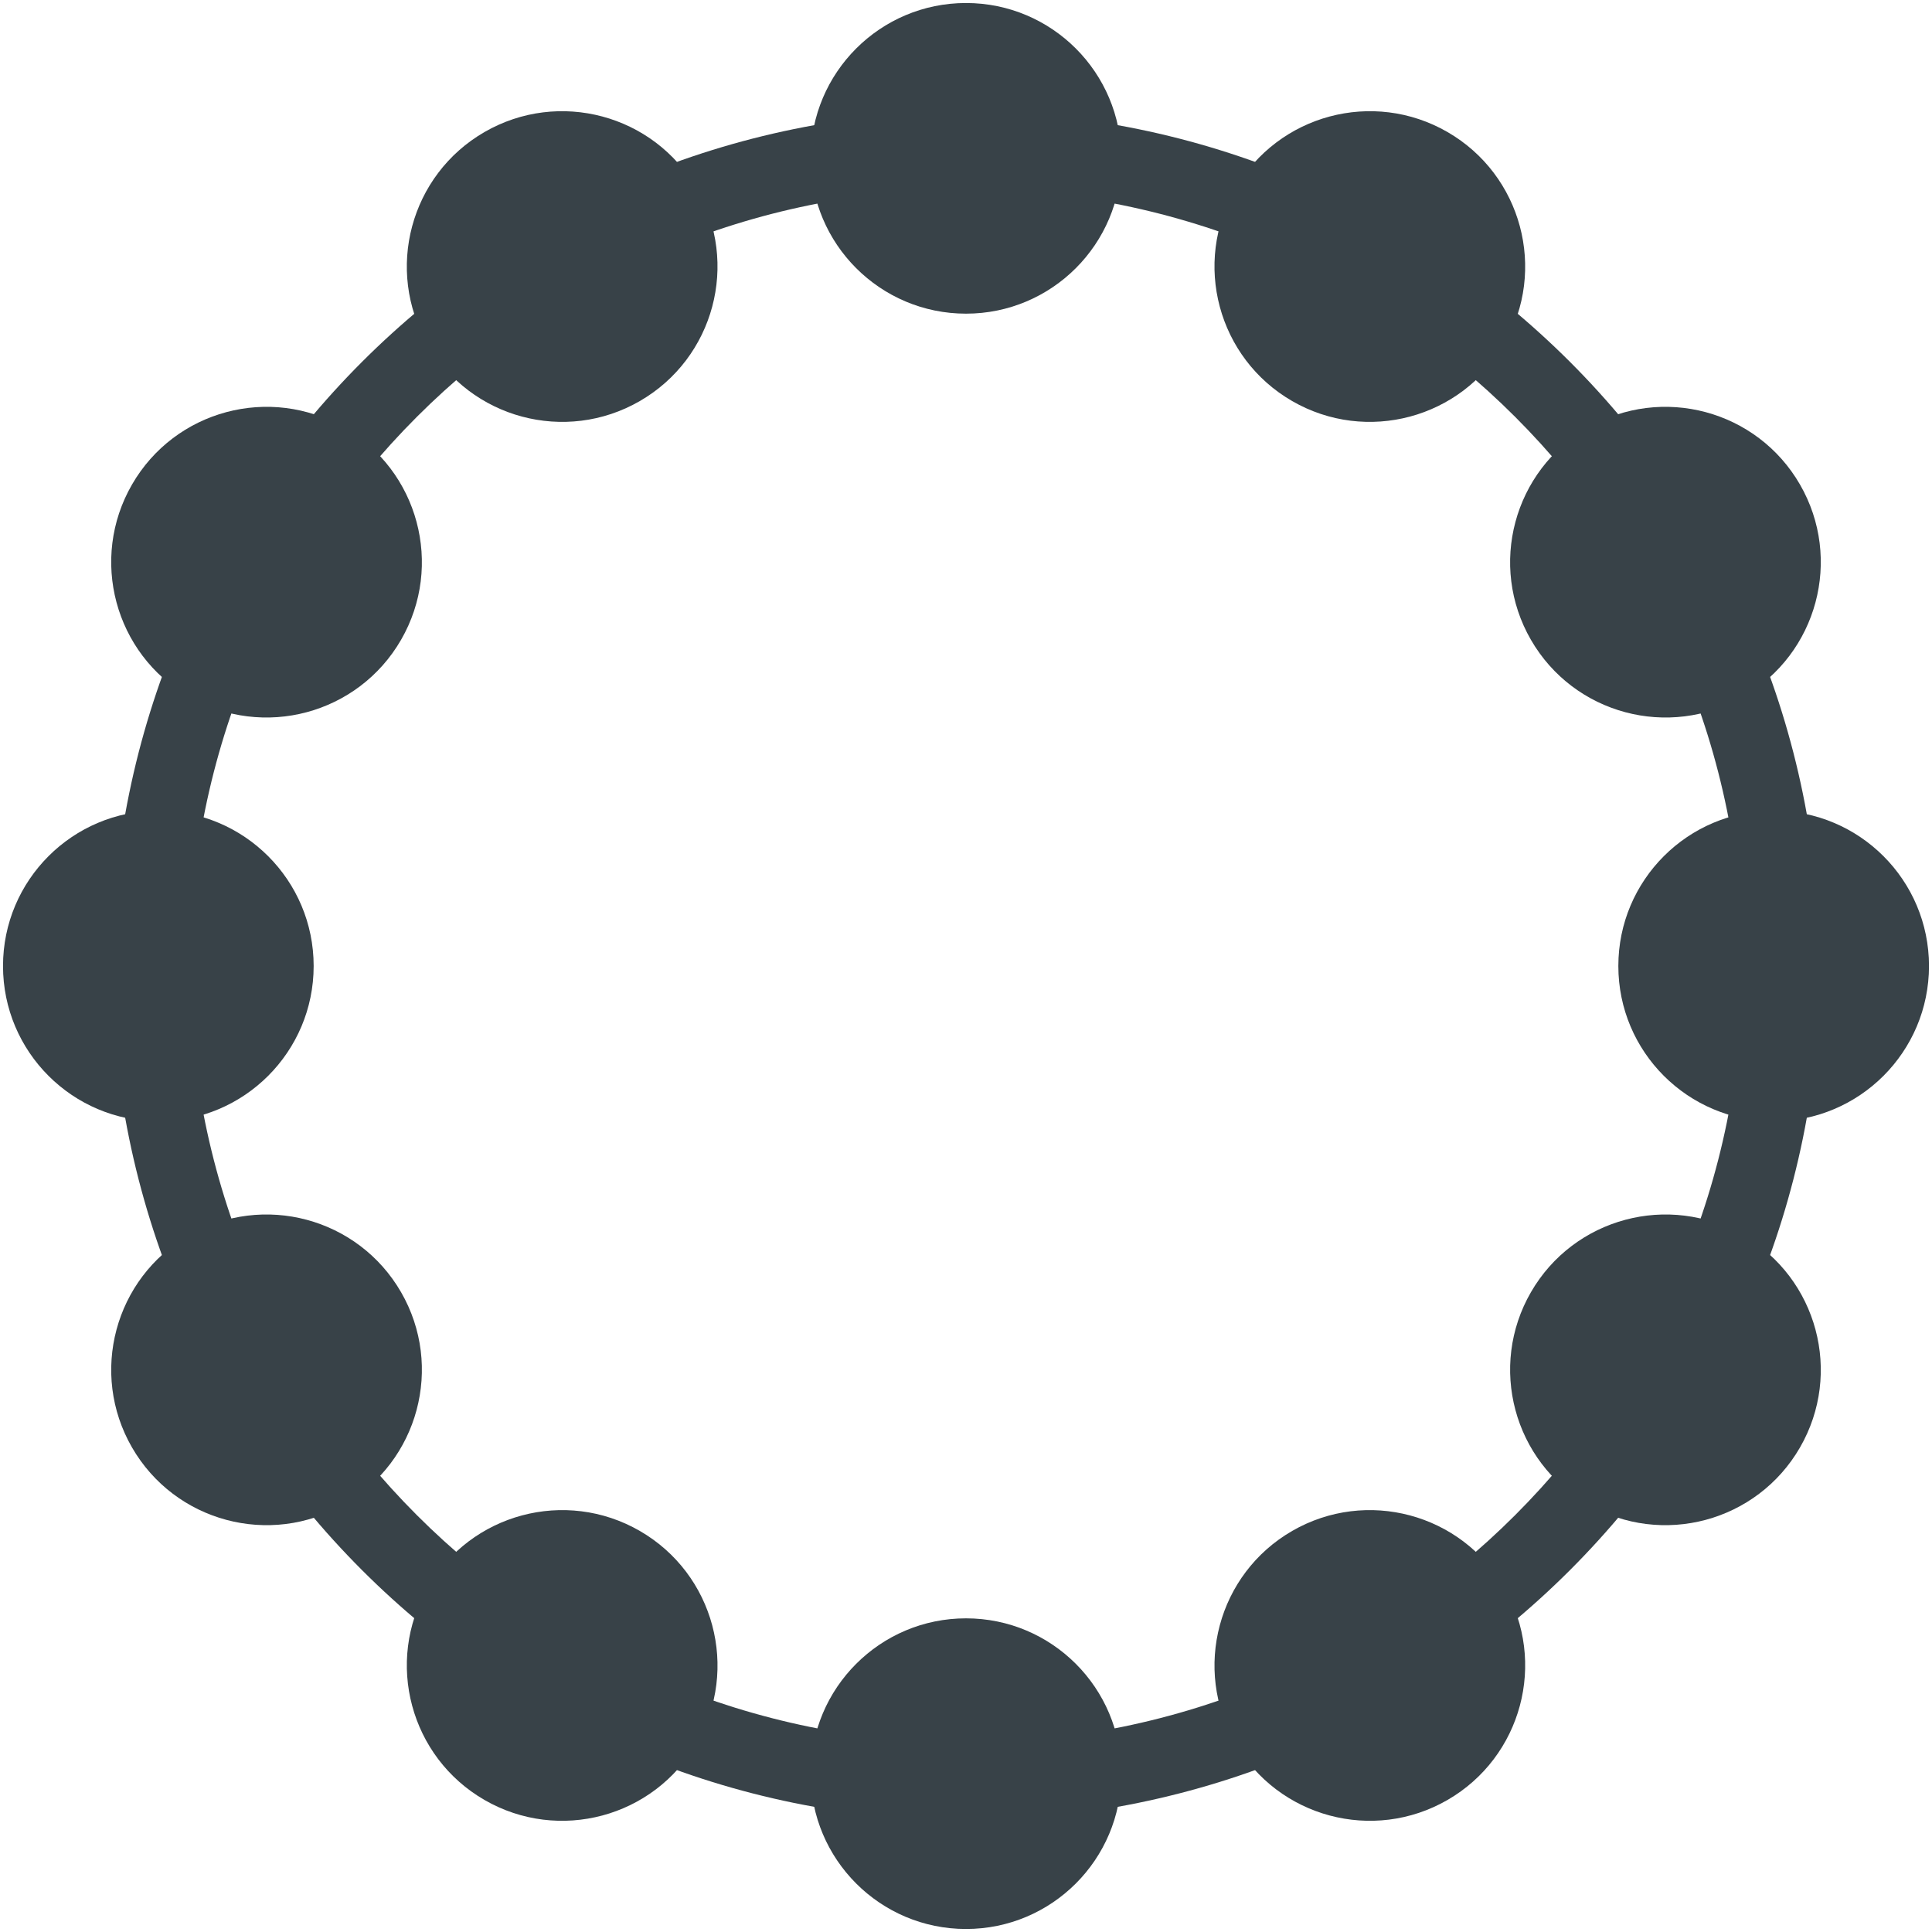
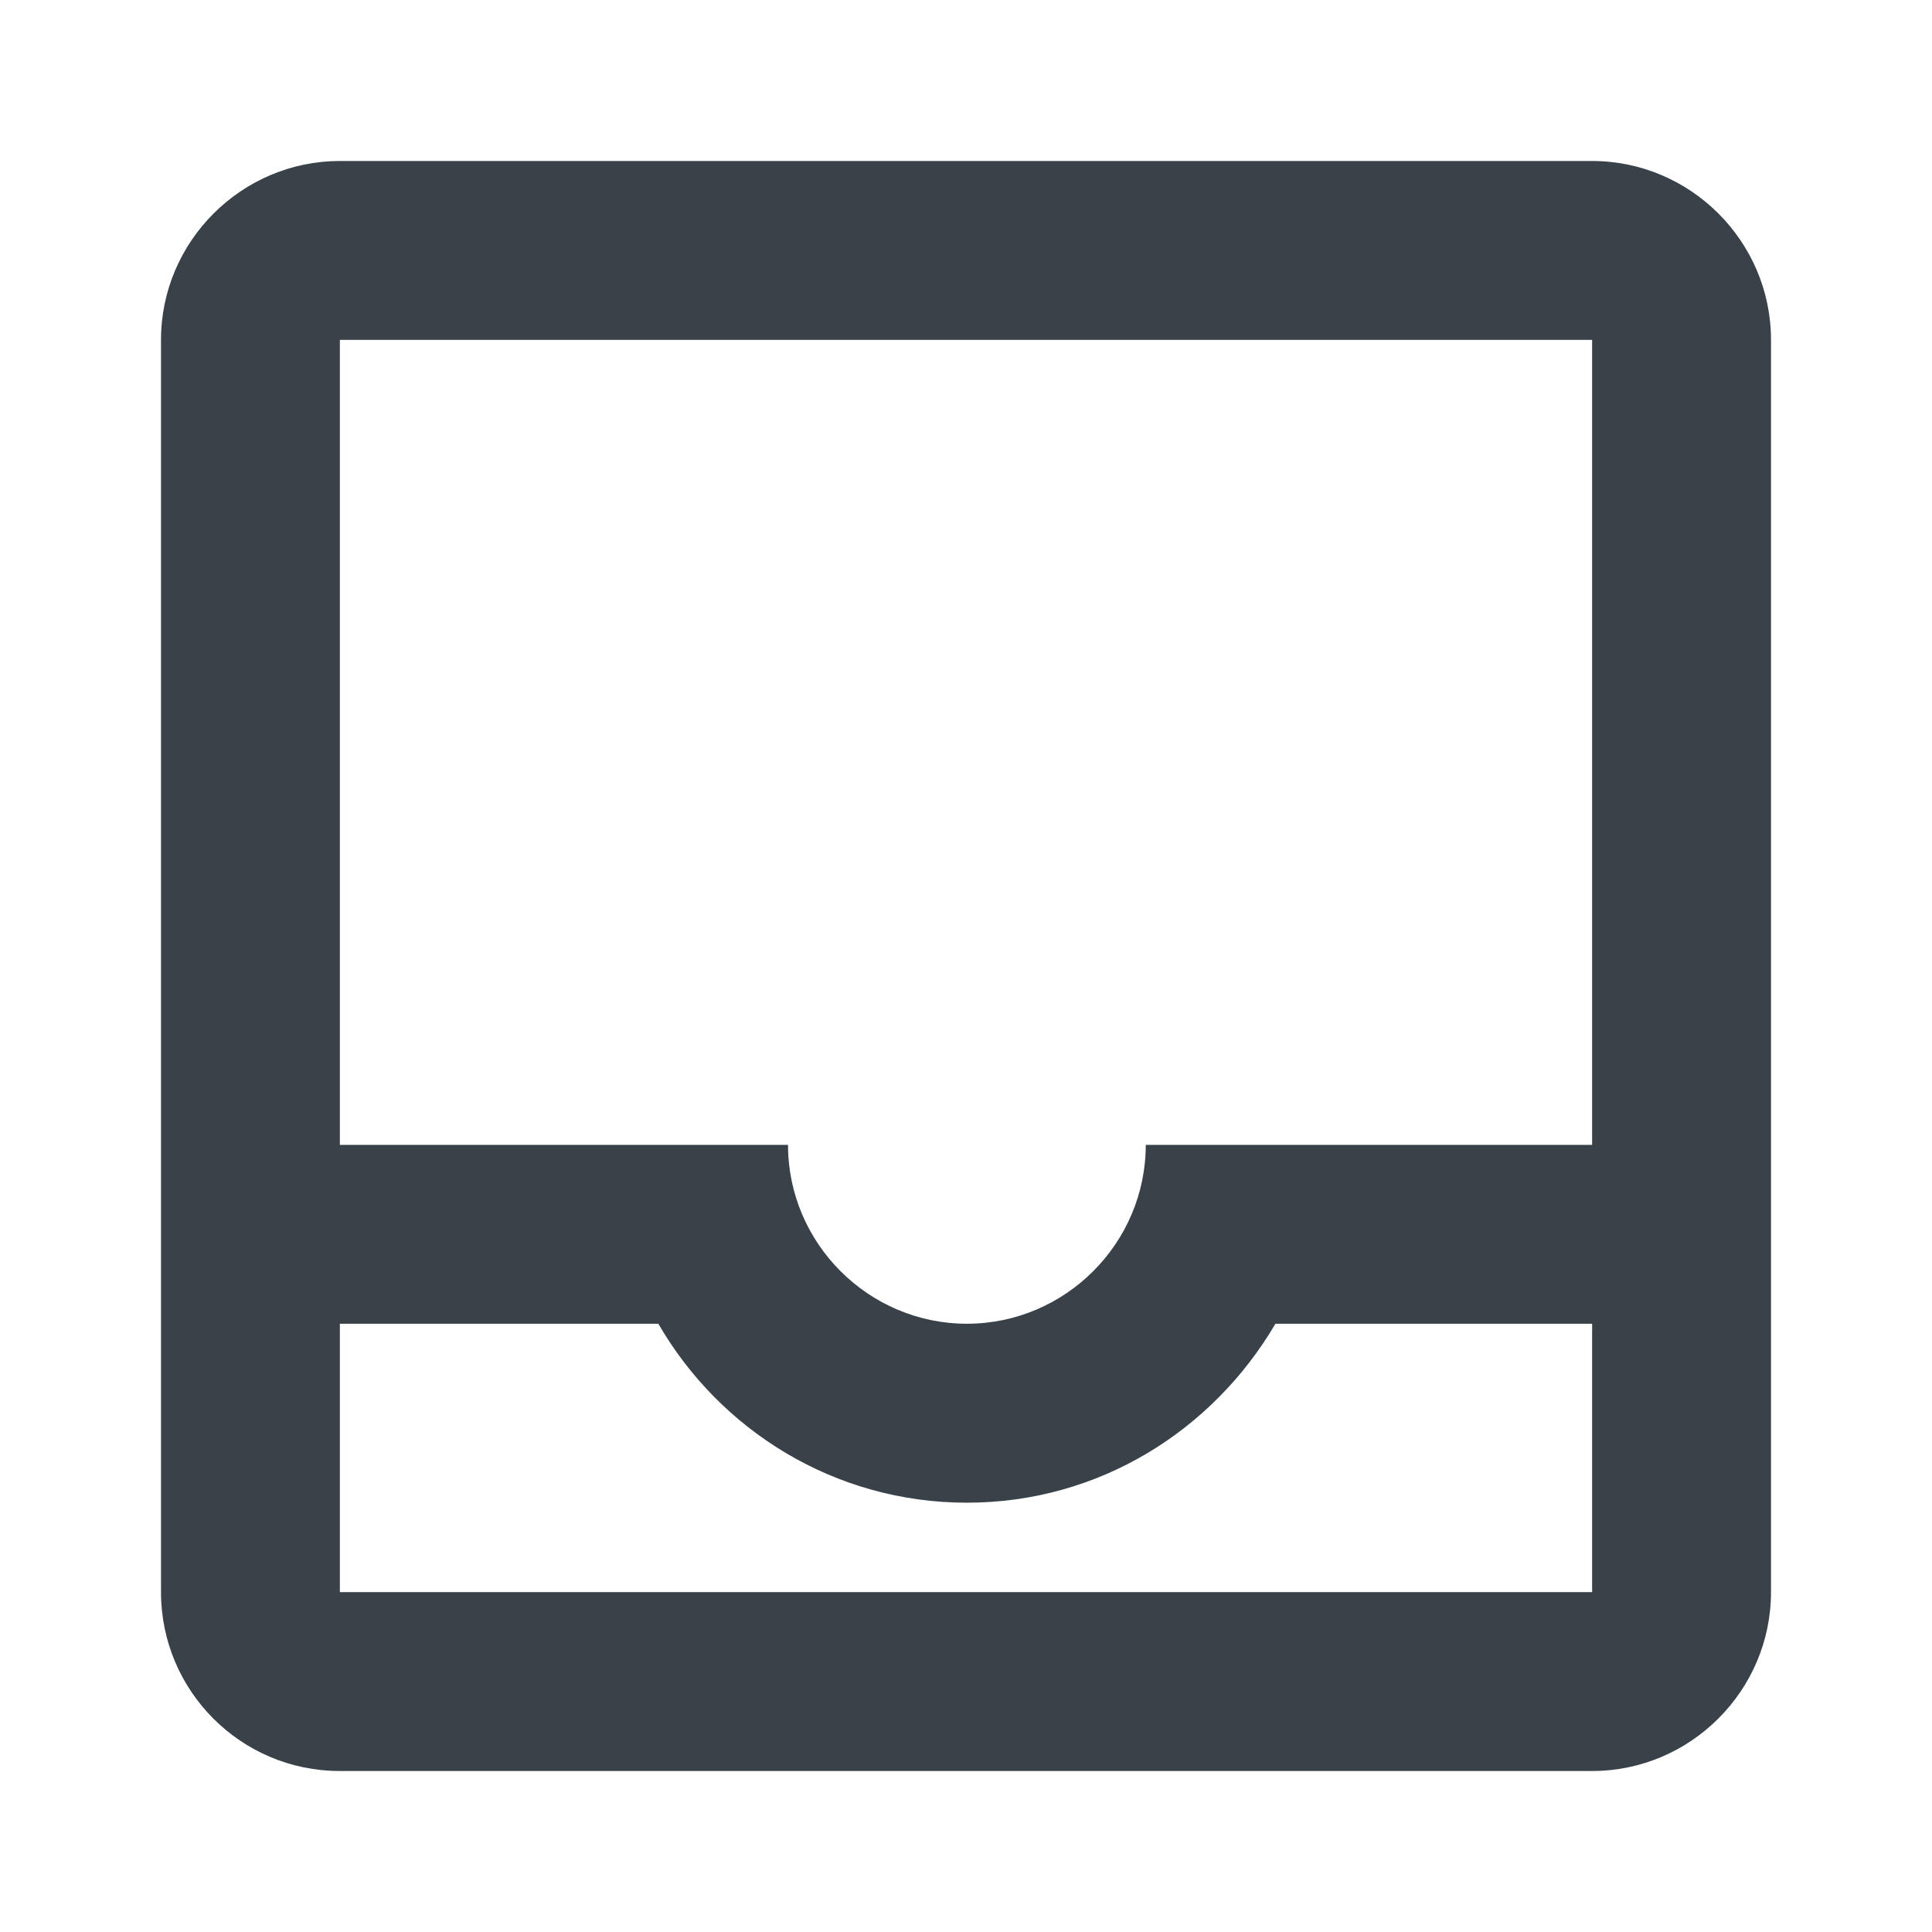
- <svg xmlns="http://www.w3.org/2000/svg" width="243px" height="243px" viewBox="0 0 243 243" version="1.1">
-   <defs />
-   <g id="Page-1" stroke="none" stroke-width="1" fill="none" fill-rule="evenodd">
-     <g id="Artboard" transform="translate(-6, -7)" fill="#384248">
-       <g id="Container-D" transform="translate(6, 7)">
-         <ellipse id="Oval-2-Copy-7" cx="121.5" cy="223.085" rx="19.536" ry="19.536" />
-         <circle id="Oval-2-Copy-8" cx="121.5" cy="19.915" r="19.536" />
-         <path d="M121.5,228.946 C180.841,228.946 228.946,180.841 228.946,121.5 C228.946,62.159 180.841,14.054 121.5,14.054 C62.159,14.054 14.054,62.159 14.054,121.5 C14.054,180.841 62.159,228.946 121.5,228.946 Z M121.5,219.178 C67.554,219.178 23.822,175.446 23.822,121.5 C23.822,67.554 67.554,23.822 121.5,23.822 C175.446,23.822 219.178,67.554 219.178,121.5 C219.178,175.446 175.446,219.178 121.5,219.178 Z" id="Oval-Copy" />
-         <ellipse id="Oval-2-Copy-7" transform="translate(70.70755, 33.52489) rotate(150) translate(-70.70755, -33.52489) " cx="70.708" cy="33.525" rx="19.536" ry="19.536" />
-         <ellipse id="Oval-2-Copy-8" transform="translate(172.2925, 209.4751) rotate(150) translate(-172.2925, -209.4751) " cx="172.292" cy="209.475" rx="19.536" ry="19.536" />
-         <ellipse id="Oval-2-Copy-7" transform="translate(19.9151, 121.5) rotate(90) translate(-19.9151, -121.5) " cx="19.915" cy="121.5" rx="19.536" ry="19.536" />
-         <ellipse id="Oval-2-Copy-8" transform="translate(223.0849, 121.5) rotate(90) translate(-223.0849, -121.5) " cx="223.085" cy="121.5" rx="19.536" ry="19.536" />
-         <ellipse id="Oval-2-Copy-7" transform="translate(33.52489, 70.70755) rotate(120) translate(-33.52489, -70.70755) " cx="33.525" cy="70.708" rx="19.536" ry="19.536" />
-         <ellipse id="Oval-2-Copy-8" transform="translate(209.4751, 172.2925) rotate(120) translate(-209.4751, -172.2925) " cx="209.475" cy="172.292" rx="19.536" ry="19.536" />
-         <ellipse id="Oval-2-Copy-7" transform="translate(33.52489, 172.2925) rotate(60) translate(-33.52489, -172.2925) " cx="33.525" cy="172.292" rx="19.536" ry="19.536" />
-         <ellipse id="Oval-2-Copy-8" transform="translate(209.4751, 70.70755) rotate(60) translate(-209.4751, -70.70755) " cx="209.475" cy="70.708" rx="19.536" ry="19.536" />
-         <ellipse id="Oval-2-Copy-7" transform="translate(70.70755, 209.4751) rotate(30) translate(-70.70755, -209.4751) " cx="70.708" cy="209.475" rx="19.536" ry="19.536" />
-         <ellipse id="Oval-2-Copy-8" transform="translate(172.2925, 33.52489) rotate(30) translate(-172.2925, -33.52489) " cx="172.292" cy="33.525" rx="19.536" ry="19.536" />
-       </g>
-     </g>
+ <svg xmlns="http://www.w3.org/2000/svg" width="24px" height="24px" viewBox="0 0 24 24" version="1.1">
+   <g id="section" fill="#384248">
+     <path d="M19.778,2 L4.222,2 C3,2 2,3 2,4.222 L2,19.778 C2,21 2.989,22 4.222,22 L19.778,22 C21,22 22,21 22,19.778 L22,4.222 C22,3 21,2 19.778,2 Z M19.778,19.778 L4.222,19.778 L4.222,16.444 L8.178,16.444 C8.944,17.767 10.367,18.667 12.011,18.667 C13.656,18.667 15.067,17.767 15.844,16.444 L19.778,16.444 L19.778,19.778 Z M19.778,14.222 L14.233,14.222 C14.233,15.444 13.233,16.444 12.011,16.444 C10.789,16.444 9.789,15.444 9.789,14.222 L4.222,14.222 L4.222,4.222 L19.778,4.222 L19.778,14.222 Z" />
  </g>
</svg>
